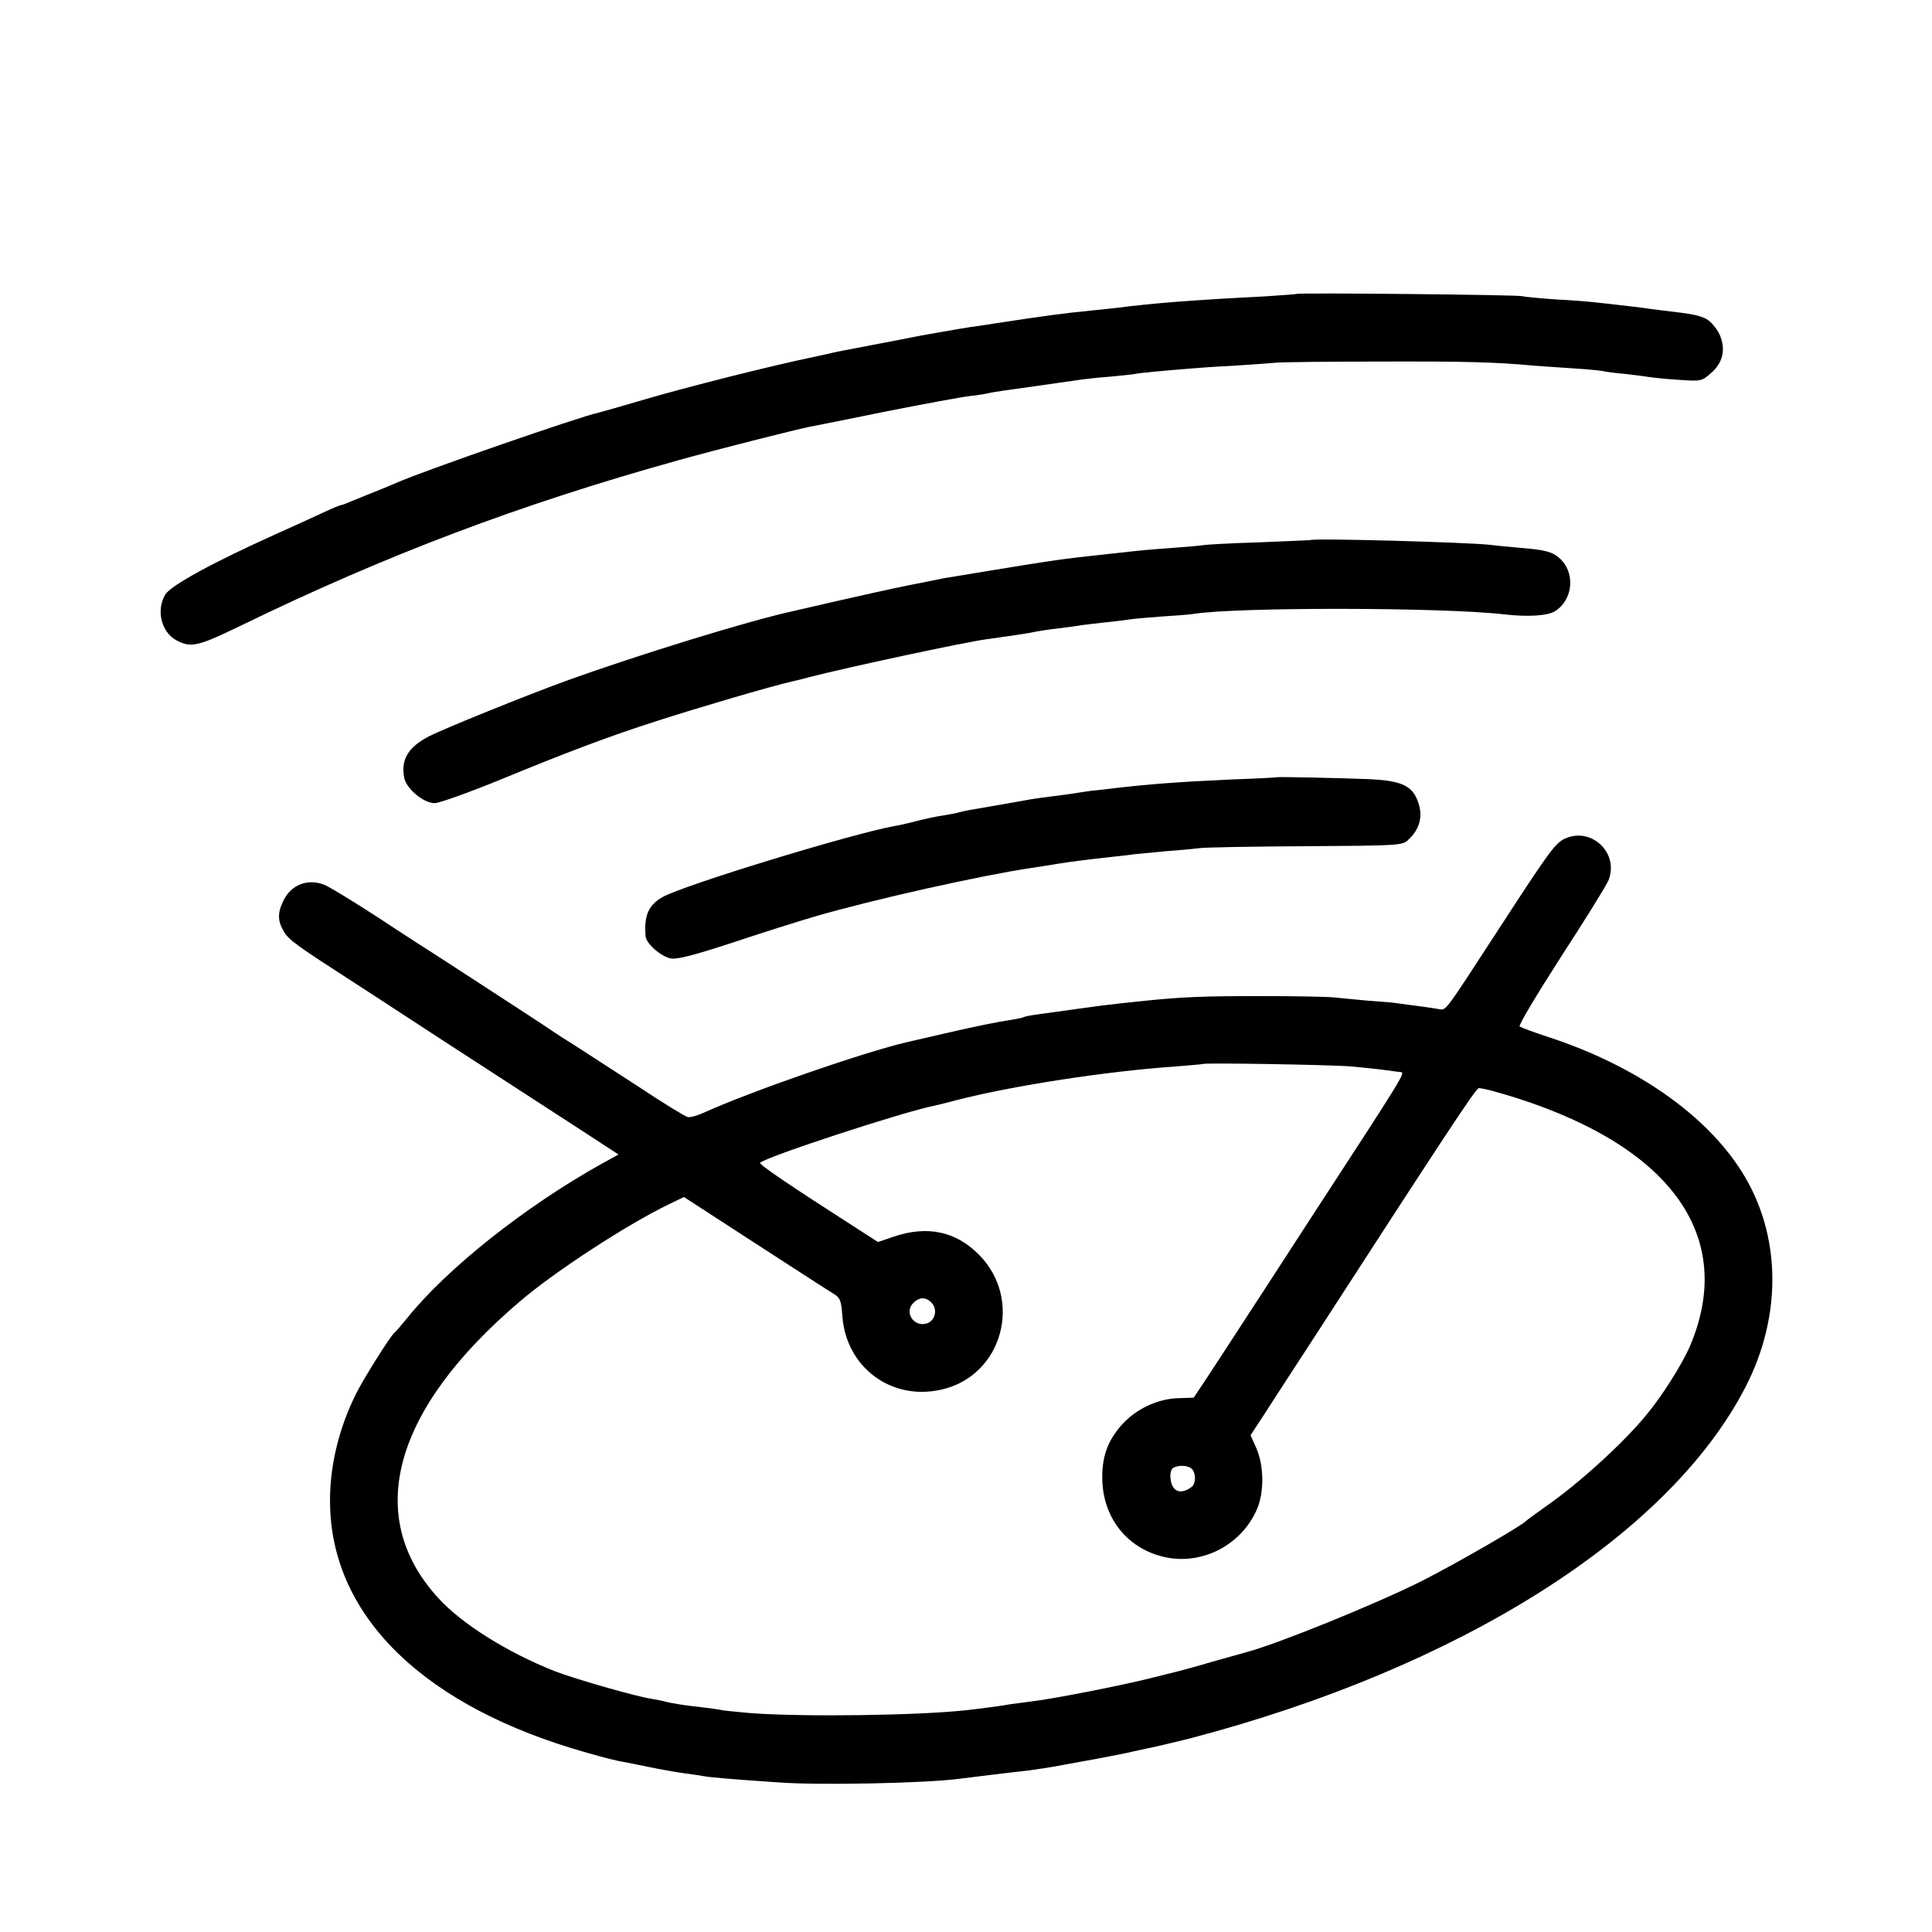
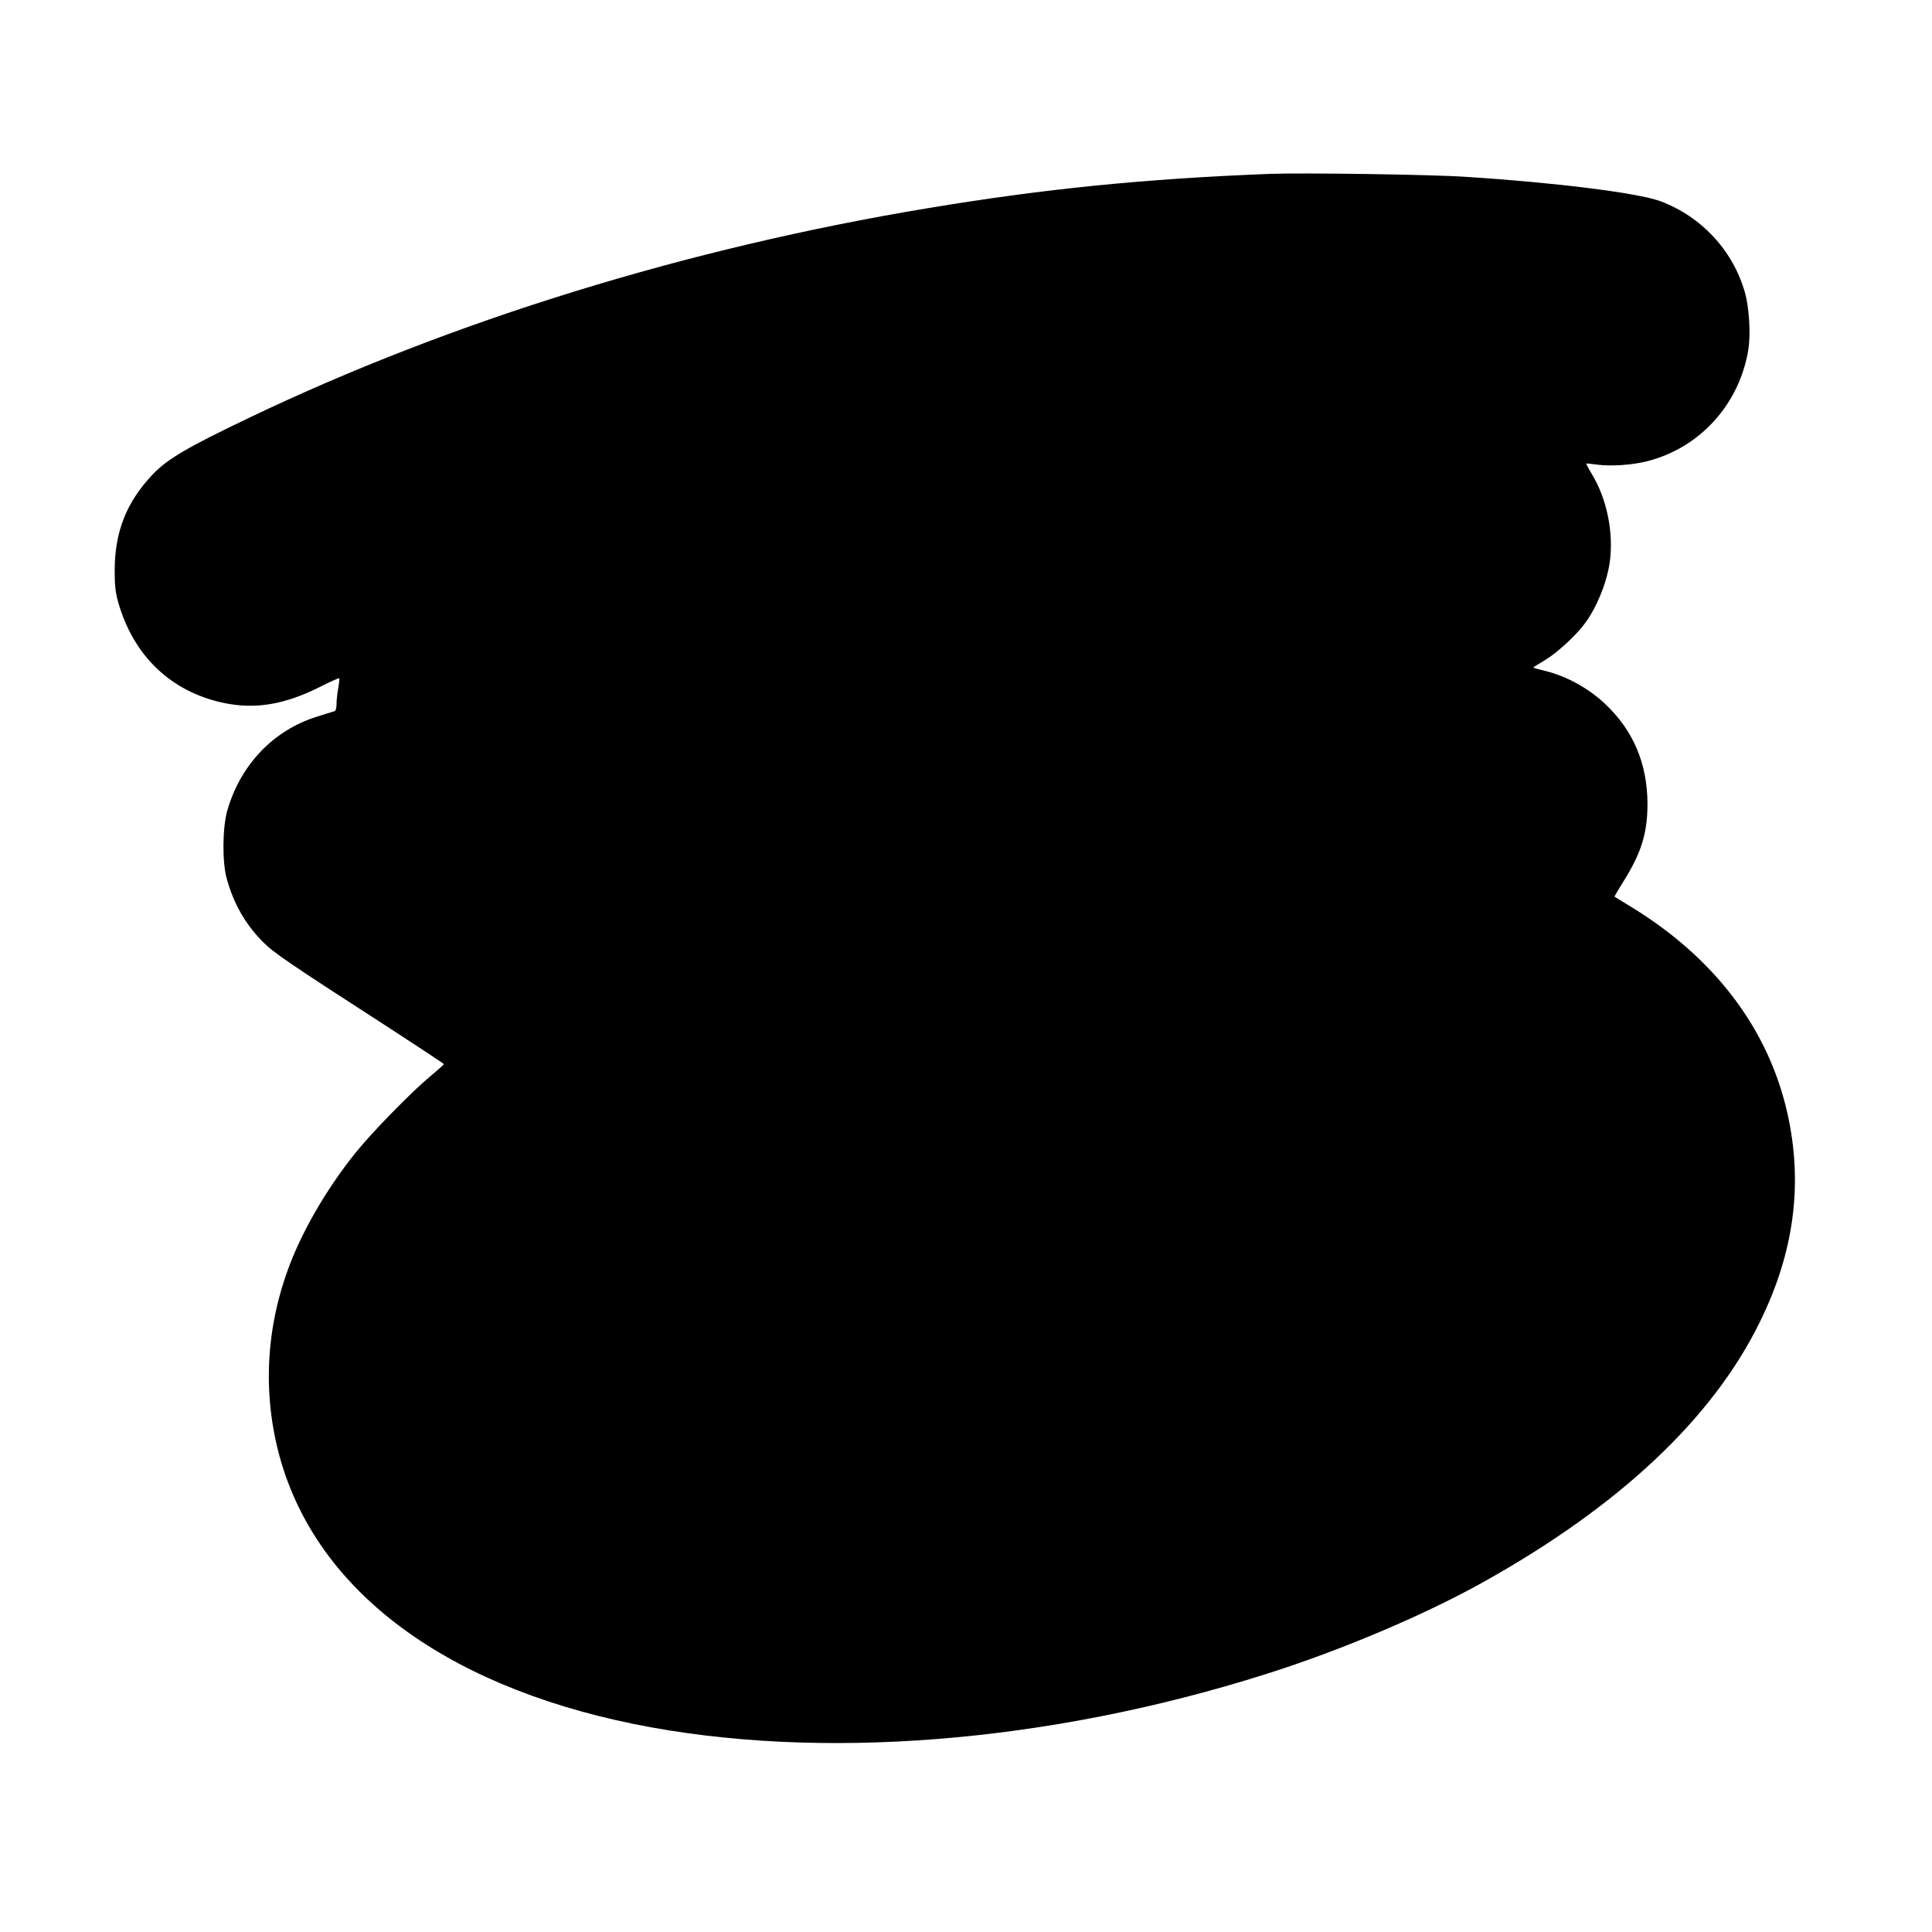
- <svg xmlns="http://www.w3.org/2000/svg" version="1.0" width="700pt" height="700pt" viewBox="0 0 700 700" preserveAspectRatio="xMidYMid meet">
-   <g transform="translate(0,700) scale(0.1,-0.1)" fill="#000000" stroke="none">
-     <path d="M4698 5935 c-2 -1 -55 -5 -118 -9 -257 -13 -408 -25 -530 -41 -19 -2 -62 -7 -95 -10 -93 -9 -176 -20 -345 -46 -36 -6 -78 -12 -94 -14 -33 -5 -190 -32 -226 -40 -14 -3 -72 -14 -130 -25 -58 -11 -114 -22 -125 -24 -11 -3 -54 -12 -95 -21 -153 -32 -450 -107 -600 -151 -85 -25 -162 -47 -171 -49 -67 -14 -638 -212 -734 -255 -11 -5 -45 -19 -75 -31 -30 -12 -69 -28 -87 -35 -17 -8 -34 -14 -37 -14 -4 0 -35 -13 -69 -29 -34 -16 -109 -50 -167 -76 -225 -101 -381 -186 -401 -219 -34 -56 -15 -136 40 -166 53 -28 78 -22 229 51 532 259 1017 442 1592 602 132 37 424 111 475 121 17 3 142 28 279 56 137 27 272 52 300 55 28 3 58 8 66 10 8 3 83 14 165 25 83 12 161 23 175 25 14 2 58 7 99 10 41 4 83 8 93 10 17 4 106 12 205 20 22 2 92 7 155 10 62 4 131 9 153 11 22 2 191 4 375 4 312 1 421 -2 560 -15 30 -2 96 -7 145 -10 50 -3 97 -8 105 -10 8 -2 44 -7 80 -10 36 -4 74 -9 85 -11 11 -2 58 -7 105 -10 83 -6 86 -5 118 23 45 38 56 88 32 142 -11 22 -31 46 -47 55 -28 14 -47 18 -158 31 -27 3 -61 8 -75 10 -14 2 -52 6 -85 10 -33 4 -73 8 -90 10 -16 2 -77 7 -135 10 -58 4 -114 9 -125 12 -21 5 -811 13 -817 8z" />
-     <path d="M4747 5043 c-1 0 -85 -4 -185 -8 -101 -3 -191 -8 -201 -10 -9 -2 -59 -6 -111 -10 -94 -7 -107 -8 -205 -19 -27 -3 -72 -8 -100 -11 -47 -5 -95 -11 -155 -20 -42 -6 -354 -57 -370 -60 -8 -2 -64 -13 -125 -25 -60 -12 -177 -38 -260 -57 -82 -19 -157 -36 -165 -38 -160 -35 -562 -159 -819 -252 -141 -51 -443 -173 -499 -202 -74 -39 -101 -85 -87 -151 9 -39 70 -90 110 -90 16 0 122 38 235 84 243 100 398 159 574 215 139 45 414 126 486 142 25 6 52 12 60 15 140 36 563 127 645 138 93 13 133 19 150 22 39 8 71 13 124 19 30 4 61 8 70 10 9 1 48 6 86 10 39 4 79 9 90 11 11 2 61 6 110 10 50 3 101 7 115 9 152 26 907 25 1130 -1 88 -10 159 -5 185 12 66 43 73 141 15 192 -26 23 -54 30 -141 37 -46 4 -96 9 -111 11 -77 9 -643 25 -651 17z" />
-     <path d="M4627 4184 c-1 -1 -74 -5 -162 -8 -197 -9 -300 -17 -430 -32 -22 -3 -58 -7 -80 -9 -22 -3 -49 -7 -60 -9 -12 -2 -48 -7 -80 -11 -33 -4 -69 -9 -80 -11 -17 -3 -133 -24 -223 -39 -12 -2 -30 -6 -40 -9 -9 -3 -35 -7 -57 -11 -22 -3 -64 -12 -95 -20 -30 -8 -66 -16 -80 -18 -154 -28 -760 -213 -839 -257 -51 -29 -68 -66 -62 -142 2 -27 57 -75 93 -81 24 -3 86 13 223 58 105 35 238 77 296 94 217 63 603 149 784 176 22 3 65 10 95 15 56 9 106 15 195 25 28 3 66 7 85 10 19 2 71 7 115 11 44 3 98 8 120 11 22 3 196 6 387 7 329 2 348 3 368 21 49 44 59 97 31 156 -22 45 -63 61 -170 66 -101 4 -331 9 -334 7z" />
-     <path d="M5669 3961 c-35 -17 -56 -46 -238 -326 -203 -312 -190 -295 -219 -291 -23 4 -57 9 -157 22 -11 2 -54 5 -95 8 -41 4 -97 9 -125 12 -27 3 -149 5 -270 5 -202 0 -276 -3 -407 -16 -155 -16 -145 -15 -403 -51 -22 -3 -42 -7 -45 -9 -3 -2 -21 -6 -40 -9 -66 -10 -136 -25 -250 -51 -63 -15 -122 -28 -130 -30 -157 -36 -569 -179 -739 -256 -24 -11 -51 -19 -60 -16 -9 2 -91 52 -181 112 -91 59 -194 126 -230 149 -36 22 -69 44 -75 48 -10 8 -215 141 -395 258 -47 30 -156 100 -242 157 -86 56 -172 108 -190 116 -62 26 -124 2 -152 -58 -21 -43 -20 -73 3 -111 18 -30 46 -50 246 -179 50 -32 146 -95 215 -140 69 -45 204 -133 300 -195 96 -62 237 -154 313 -203 l138 -90 -60 -33 c-275 -153 -561 -379 -706 -560 -22 -27 -43 -51 -47 -54 -13 -10 -109 -162 -137 -218 -65 -129 -99 -274 -95 -409 10 -406 347 -729 929 -893 55 -16 114 -31 130 -33 17 -3 62 -12 100 -20 39 -8 95 -18 125 -22 30 -4 64 -9 74 -11 20 -4 106 -11 266 -22 151 -11 532 -3 655 13 30 4 193 24 250 30 30 4 78 11 125 20 14 3 41 7 60 11 57 10 184 34 195 38 6 1 37 8 70 15 33 7 94 22 135 32 978 256 1734 733 2013 1271 136 262 131 557 -13 784 -130 206 -383 382 -695 485 -55 18 -104 36 -109 40 -5 4 63 117 149 251 87 134 165 259 173 279 39 99 -63 195 -159 150z m-774 -825 c33 -3 85 -8 115 -12 30 -4 58 -8 63 -8 20 -2 26 7 -328 -536 -71 -110 -177 -273 -235 -362 -58 -89 -123 -189 -145 -222 l-40 -60 -59 -2 c-75 -3 -153 -41 -203 -98 -52 -59 -72 -119 -69 -203 5 -128 82 -231 201 -268 141 -45 297 27 358 164 28 62 27 160 -1 224 l-21 47 44 67 c24 38 102 157 172 265 486 751 598 921 610 925 7 3 71 -14 143 -37 562 -181 788 -506 624 -895 -29 -68 -103 -185 -161 -254 -83 -101 -243 -246 -358 -326 -38 -27 -72 -52 -75 -55 -14 -17 -261 -159 -380 -219 -168 -84 -516 -225 -630 -256 -8 -2 -64 -18 -125 -35 -60 -18 -117 -33 -125 -35 -8 -2 -53 -13 -100 -25 -116 -29 -363 -77 -436 -85 -32 -4 -66 -9 -75 -10 -18 -4 -109 -16 -154 -21 -180 -20 -593 -25 -785 -11 -57 5 -107 10 -110 12 -3 1 -32 5 -65 9 -63 7 -110 14 -135 21 -8 2 -31 7 -50 10 -59 9 -281 73 -350 100 -172 68 -338 172 -423 266 -270 296 -163 683 297 1074 125 107 384 276 538 351 l56 27 259 -168 c142 -92 270 -175 284 -183 23 -14 27 -24 31 -81 14 -185 177 -307 358 -266 222 49 299 327 136 490 -84 84 -186 105 -306 65 l-59 -20 -73 47 c-245 157 -360 235 -354 240 22 22 520 185 632 207 10 2 46 11 80 20 201 52 545 105 794 122 52 4 96 8 98 9 5 5 473 -3 537 -9z m-1519 -857 c23 -25 11 -67 -21 -75 -46 -11 -79 42 -46 75 23 23 47 22 67 0z m942 -601 c16 -16 15 -53 0 -65 -25 -19 -48 -22 -63 -7 -18 19 -20 70 -2 77 22 10 53 7 65 -5z" />
+ <svg xmlns="http://www.w3.org/2000/svg" version="1.0" width="1240pt" height="1240pt" viewBox="0 0 1240 1240" preserveAspectRatio="xMidYMid meet">
+   <g transform="translate(0,1240) scale(0.1,-0.1)" fill="#000000" stroke="none">
+     <path d="M8150 11284 c-800 -31 -1451 -96 -2194 -220 -1544 -256 -3054 -722 -4354 -1344 -402 -192 -528 -266 -623 -366 -168 -178 -242 -366 -243 -614 0 -99 5 -141 22 -203 98 -347 340 -578 680 -649 201 -42 390 -10 615 103 65 33 121 58 124 56 2 -3 0 -31 -6 -63 -6 -32 -11 -77 -11 -101 0 -26 -5 -45 -12 -47 -7 -2 -59 -18 -115 -36 -280 -88 -491 -310 -575 -605 -30 -108 -32 -324 -4 -430 44 -162 119 -295 232 -409 70 -71 158 -131 816 -556 191 -124 347 -227 347 -230 0 -3 -41 -39 -90 -80 -120 -100 -374 -360 -478 -490 -167 -208 -314 -453 -405 -676 -163 -400 -194 -826 -91 -1236 221 -872 1038 -1499 2283 -1753 1183 -240 2656 -124 4062 322 477 151 1008 376 1385 586 876 488 1475 1050 1780 1672 220 446 278 885 178 1335 -121 546 -471 1007 -1013 1335 -52 32 -96 59 -98 60 -1 1 25 46 59 100 113 179 153 310 153 495 -1 260 -91 473 -275 645 -105 99 -250 178 -386 210 -40 10 -73 19 -73 20 0 2 32 22 71 45 80 47 202 159 259 236 76 101 139 255 160 384 30 193 -15 419 -116 582 -20 33 -34 61 -33 63 2 1 33 -2 69 -7 84 -12 228 -3 323 22 338 86 591 366 648 715 16 100 6 268 -21 365 -76 272 -281 492 -547 590 -145 52 -665 118 -1245 155 -216 15 -1055 27 -1258 19z" />
  </g>
</svg>
